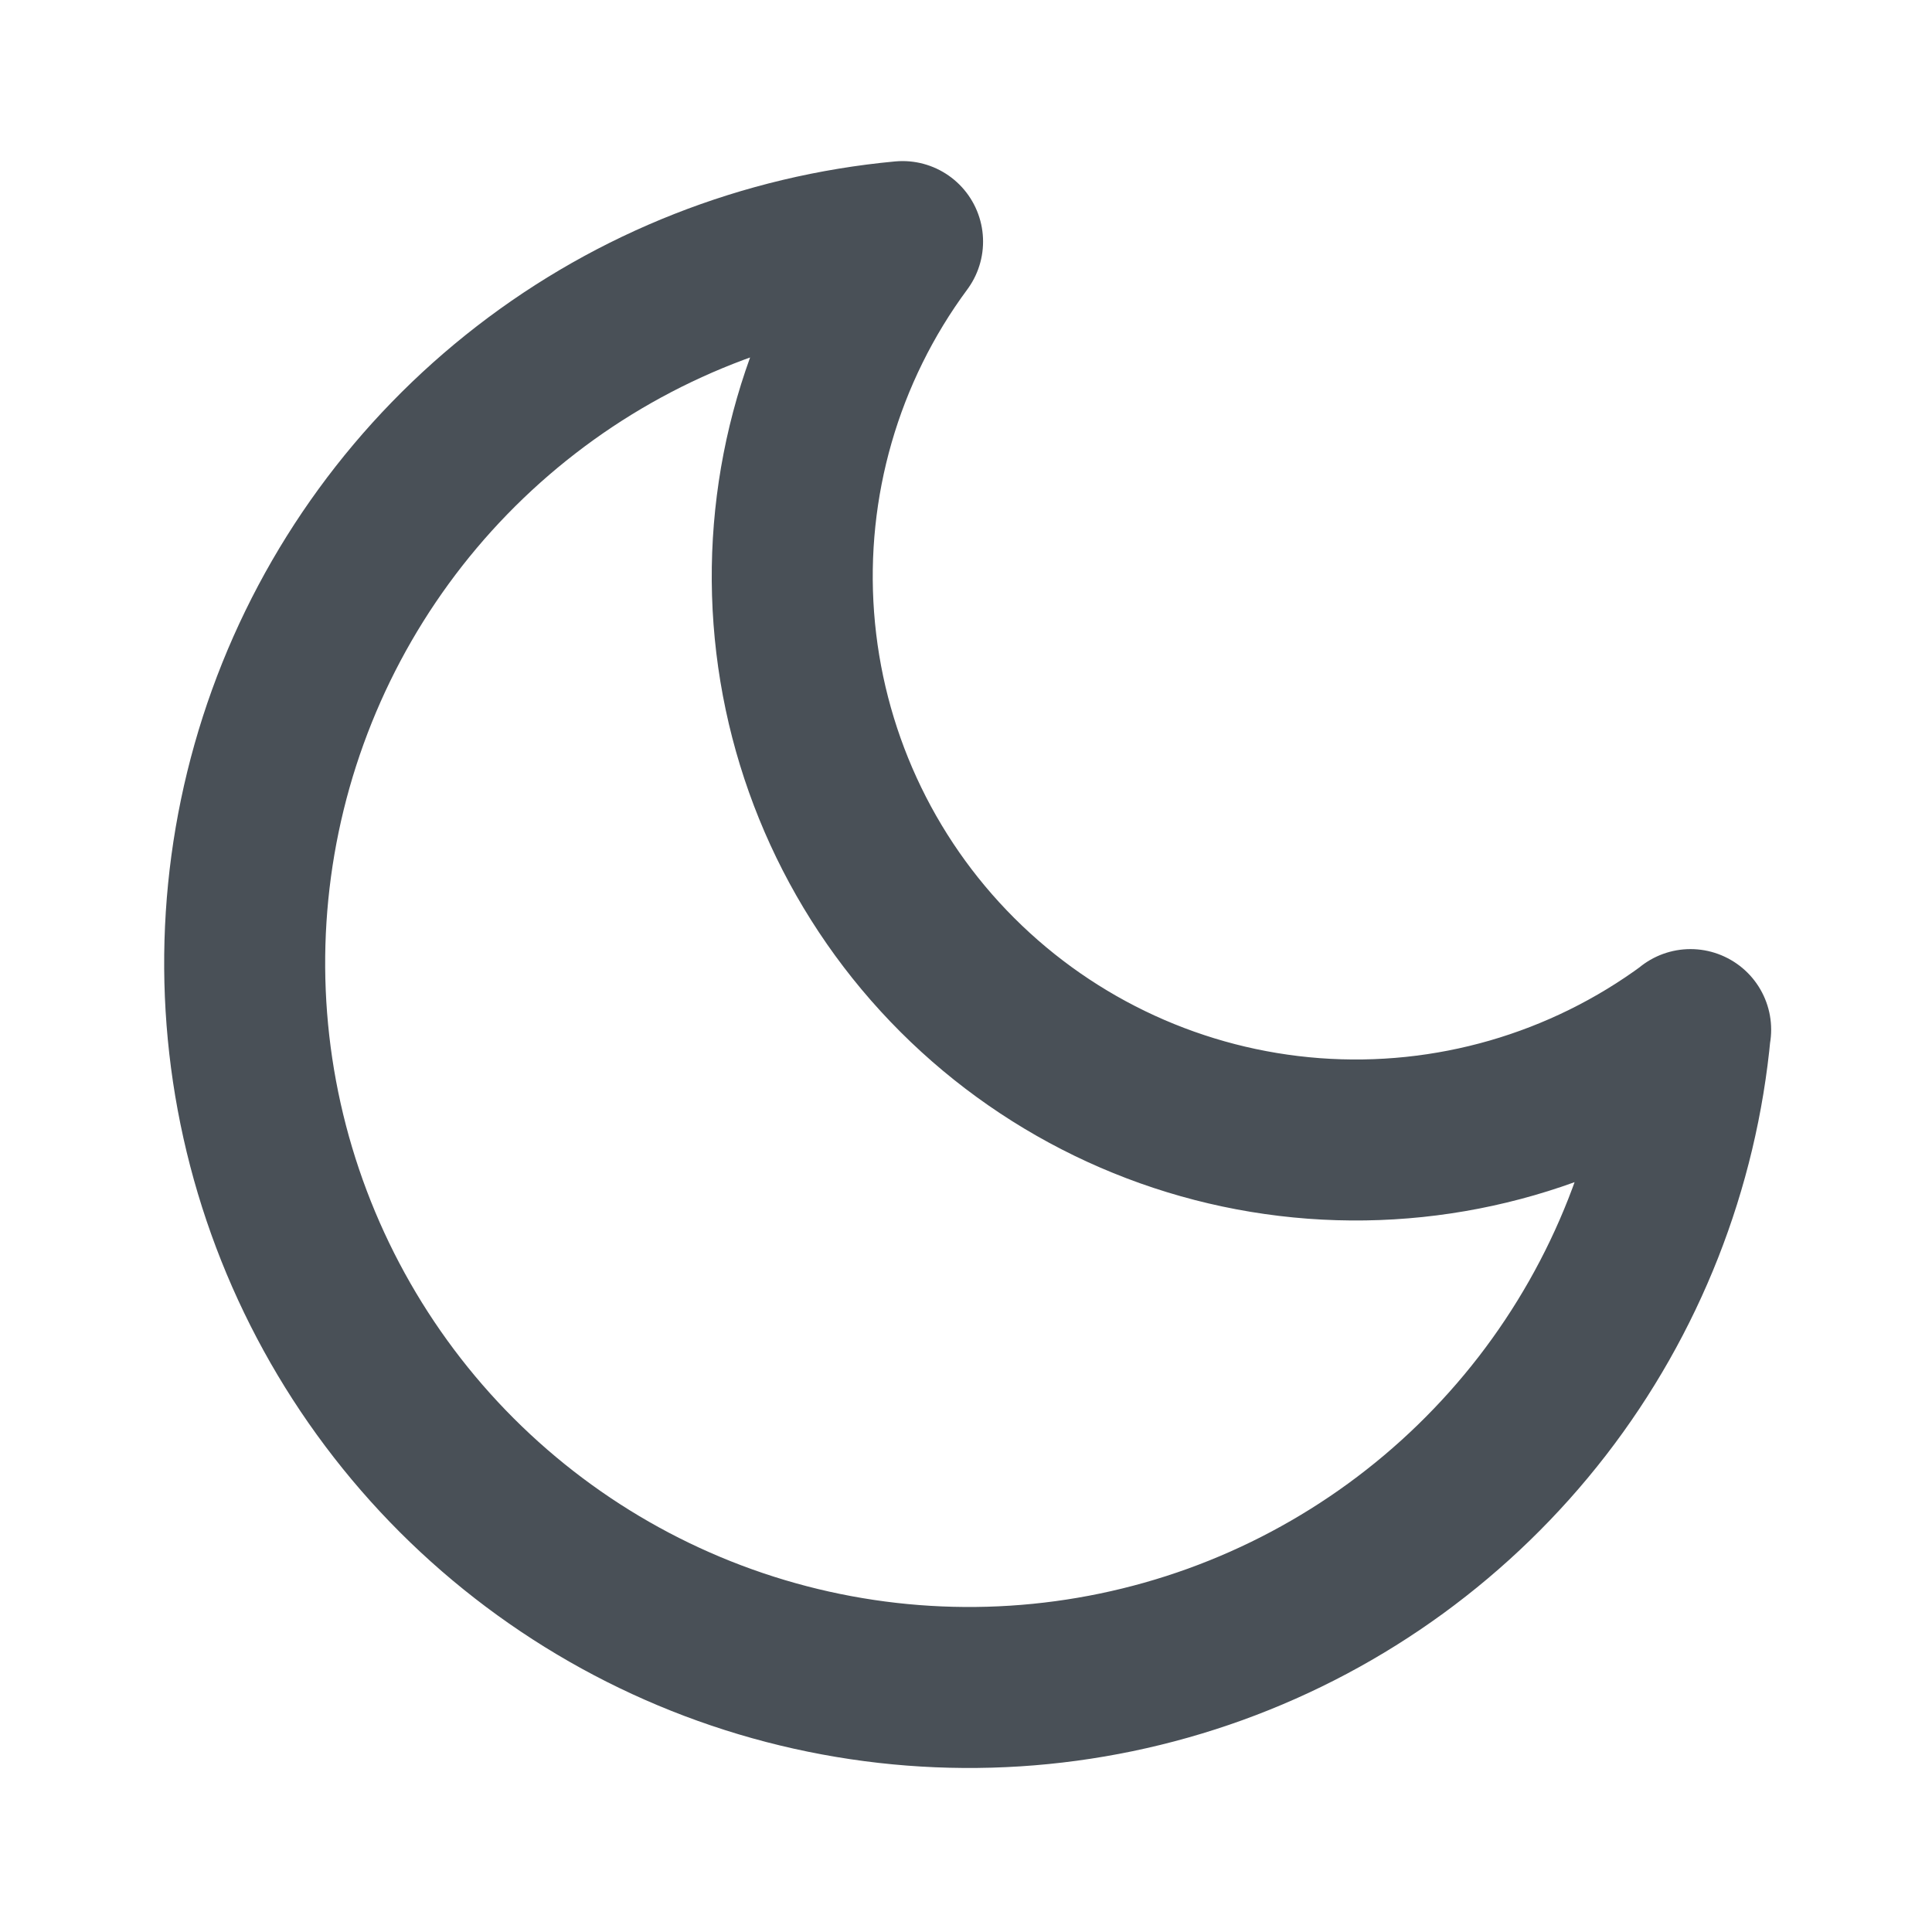
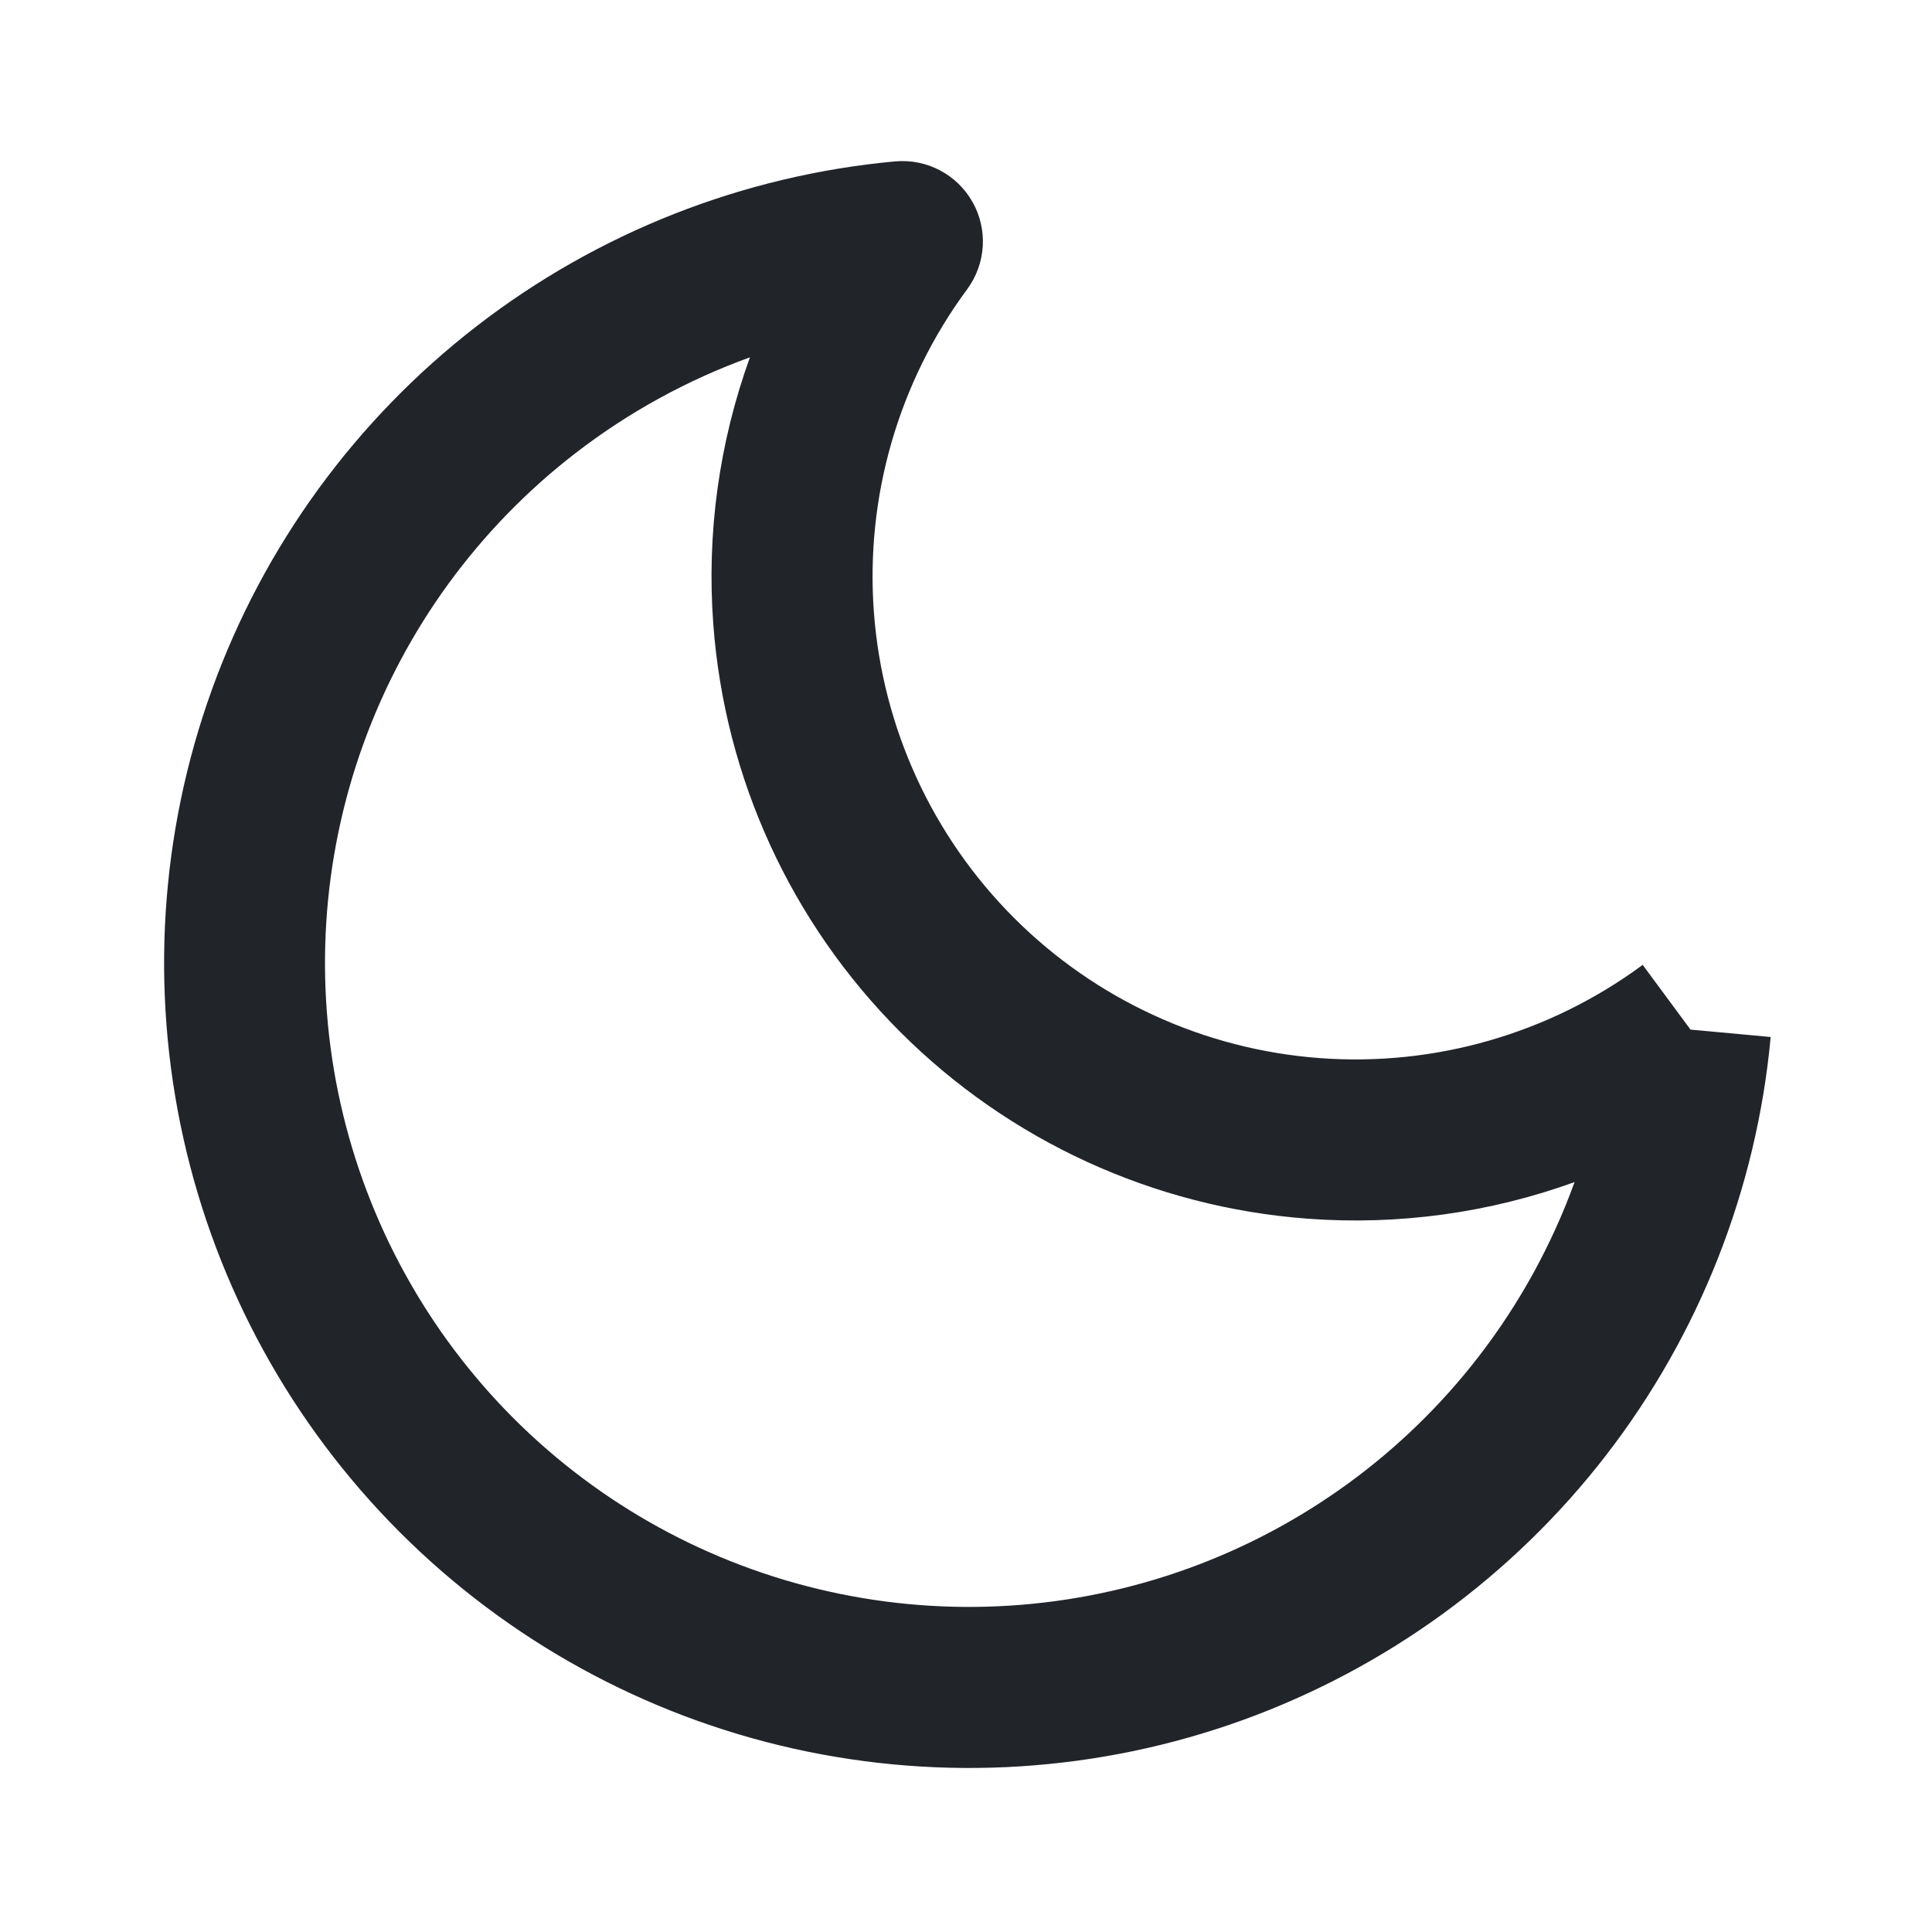
<svg xmlns="http://www.w3.org/2000/svg" fill="none" height="24" viewBox="0 0 24 24" width="24">
-   <path d="m21 12.79c-.157 1.702-.796 3.324-1.842 4.677-1.046 1.352-2.455 2.379-4.062 2.96-1.608.581-3.348.692-5.016.32-1.668-.372-3.196-1.212-4.405-2.42-1.209-1.209-2.048-2.737-2.42-4.405s-.261-3.408.32-5.016c.581-1.608 1.607-3.017 2.96-4.063 1.352-1.046 2.975-1.684 4.677-1.842-.997 1.348-1.476 3.009-1.351 4.681.125 1.672.845 3.244 2.031 4.429s2.757 1.906 4.429 2.031 3.333-.355 4.681-1.351z" stroke="#495057" stroke-linecap="round" stroke-linejoin="round" stroke-width="2" />
+   <path clip-rule="evenodd" d="m12.081 2.509c.194.343.167.768-.067 1.085-.854 1.156-1.265 2.58-1.158 4.013.107 1.433.725 2.78 1.741 3.796s2.363 1.634 3.796 1.741c1.433.107 2.857-.304 4.013-1.158l.594.804.996.092c-.175 1.891-.885 3.694-2.046 5.197-1.162 1.503-2.728 2.643-4.514 3.289-1.786.645-3.72.768-5.574.355-1.854-.413-3.552-1.346-4.895-2.689s-2.276-3.041-2.689-4.895c-.413-1.854-.29-3.787.355-5.574.645-1.786 1.786-3.352 3.289-4.514s3.305-1.872 5.196-2.046c.393-.036.77.161.963.505zm7.48 12.175c-1.053.381-2.183.54-3.317.455-1.911-.142-3.707-.966-5.062-2.321-1.355-1.355-2.179-3.151-2.321-5.062-.085-1.134.074-2.264.455-3.317-.778.281-1.511.683-2.172 1.194-1.202.929-2.115 2.182-2.631 3.611-.516 1.429-.615 2.976-.284 4.459s1.077 2.841 2.151 3.916c1.074 1.074 2.433 1.821 3.916 2.151 1.483.331 3.03.232 4.459-.284 1.429-.516 2.682-1.429 3.611-2.631.511-.661.912-1.394 1.194-2.171z" fill="#212429" fill-rule="evenodd" />
</svg>
